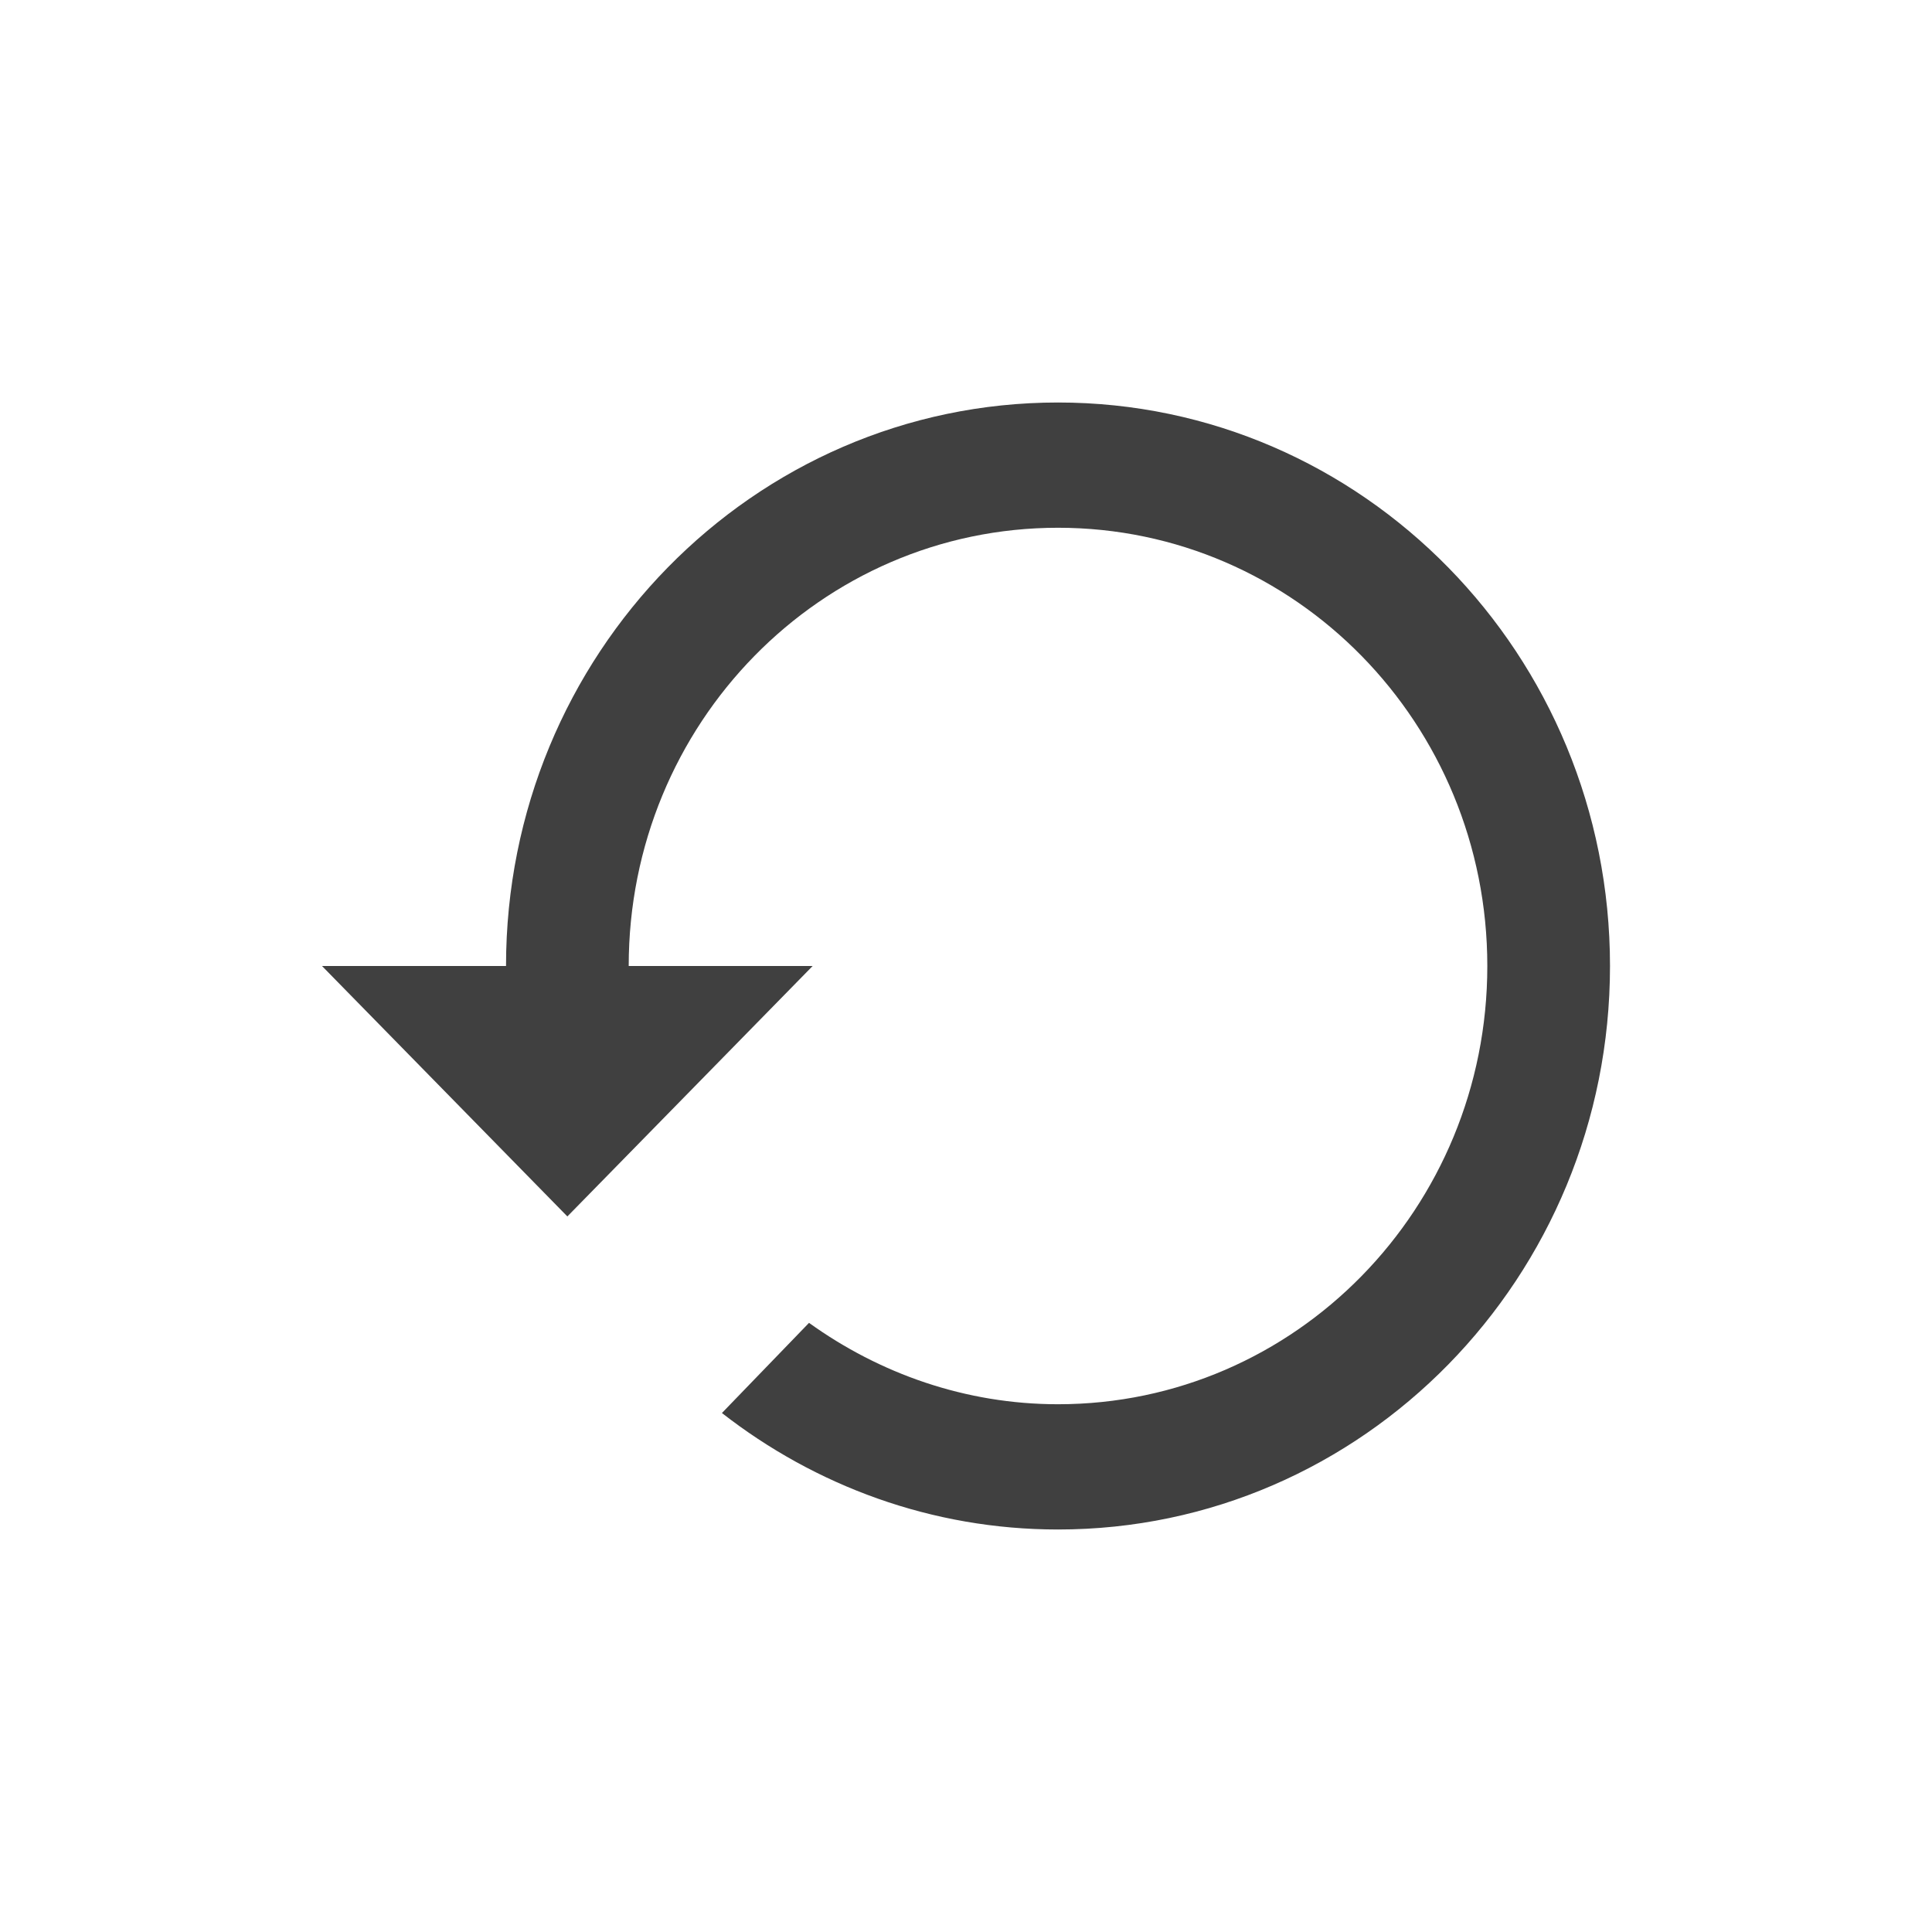
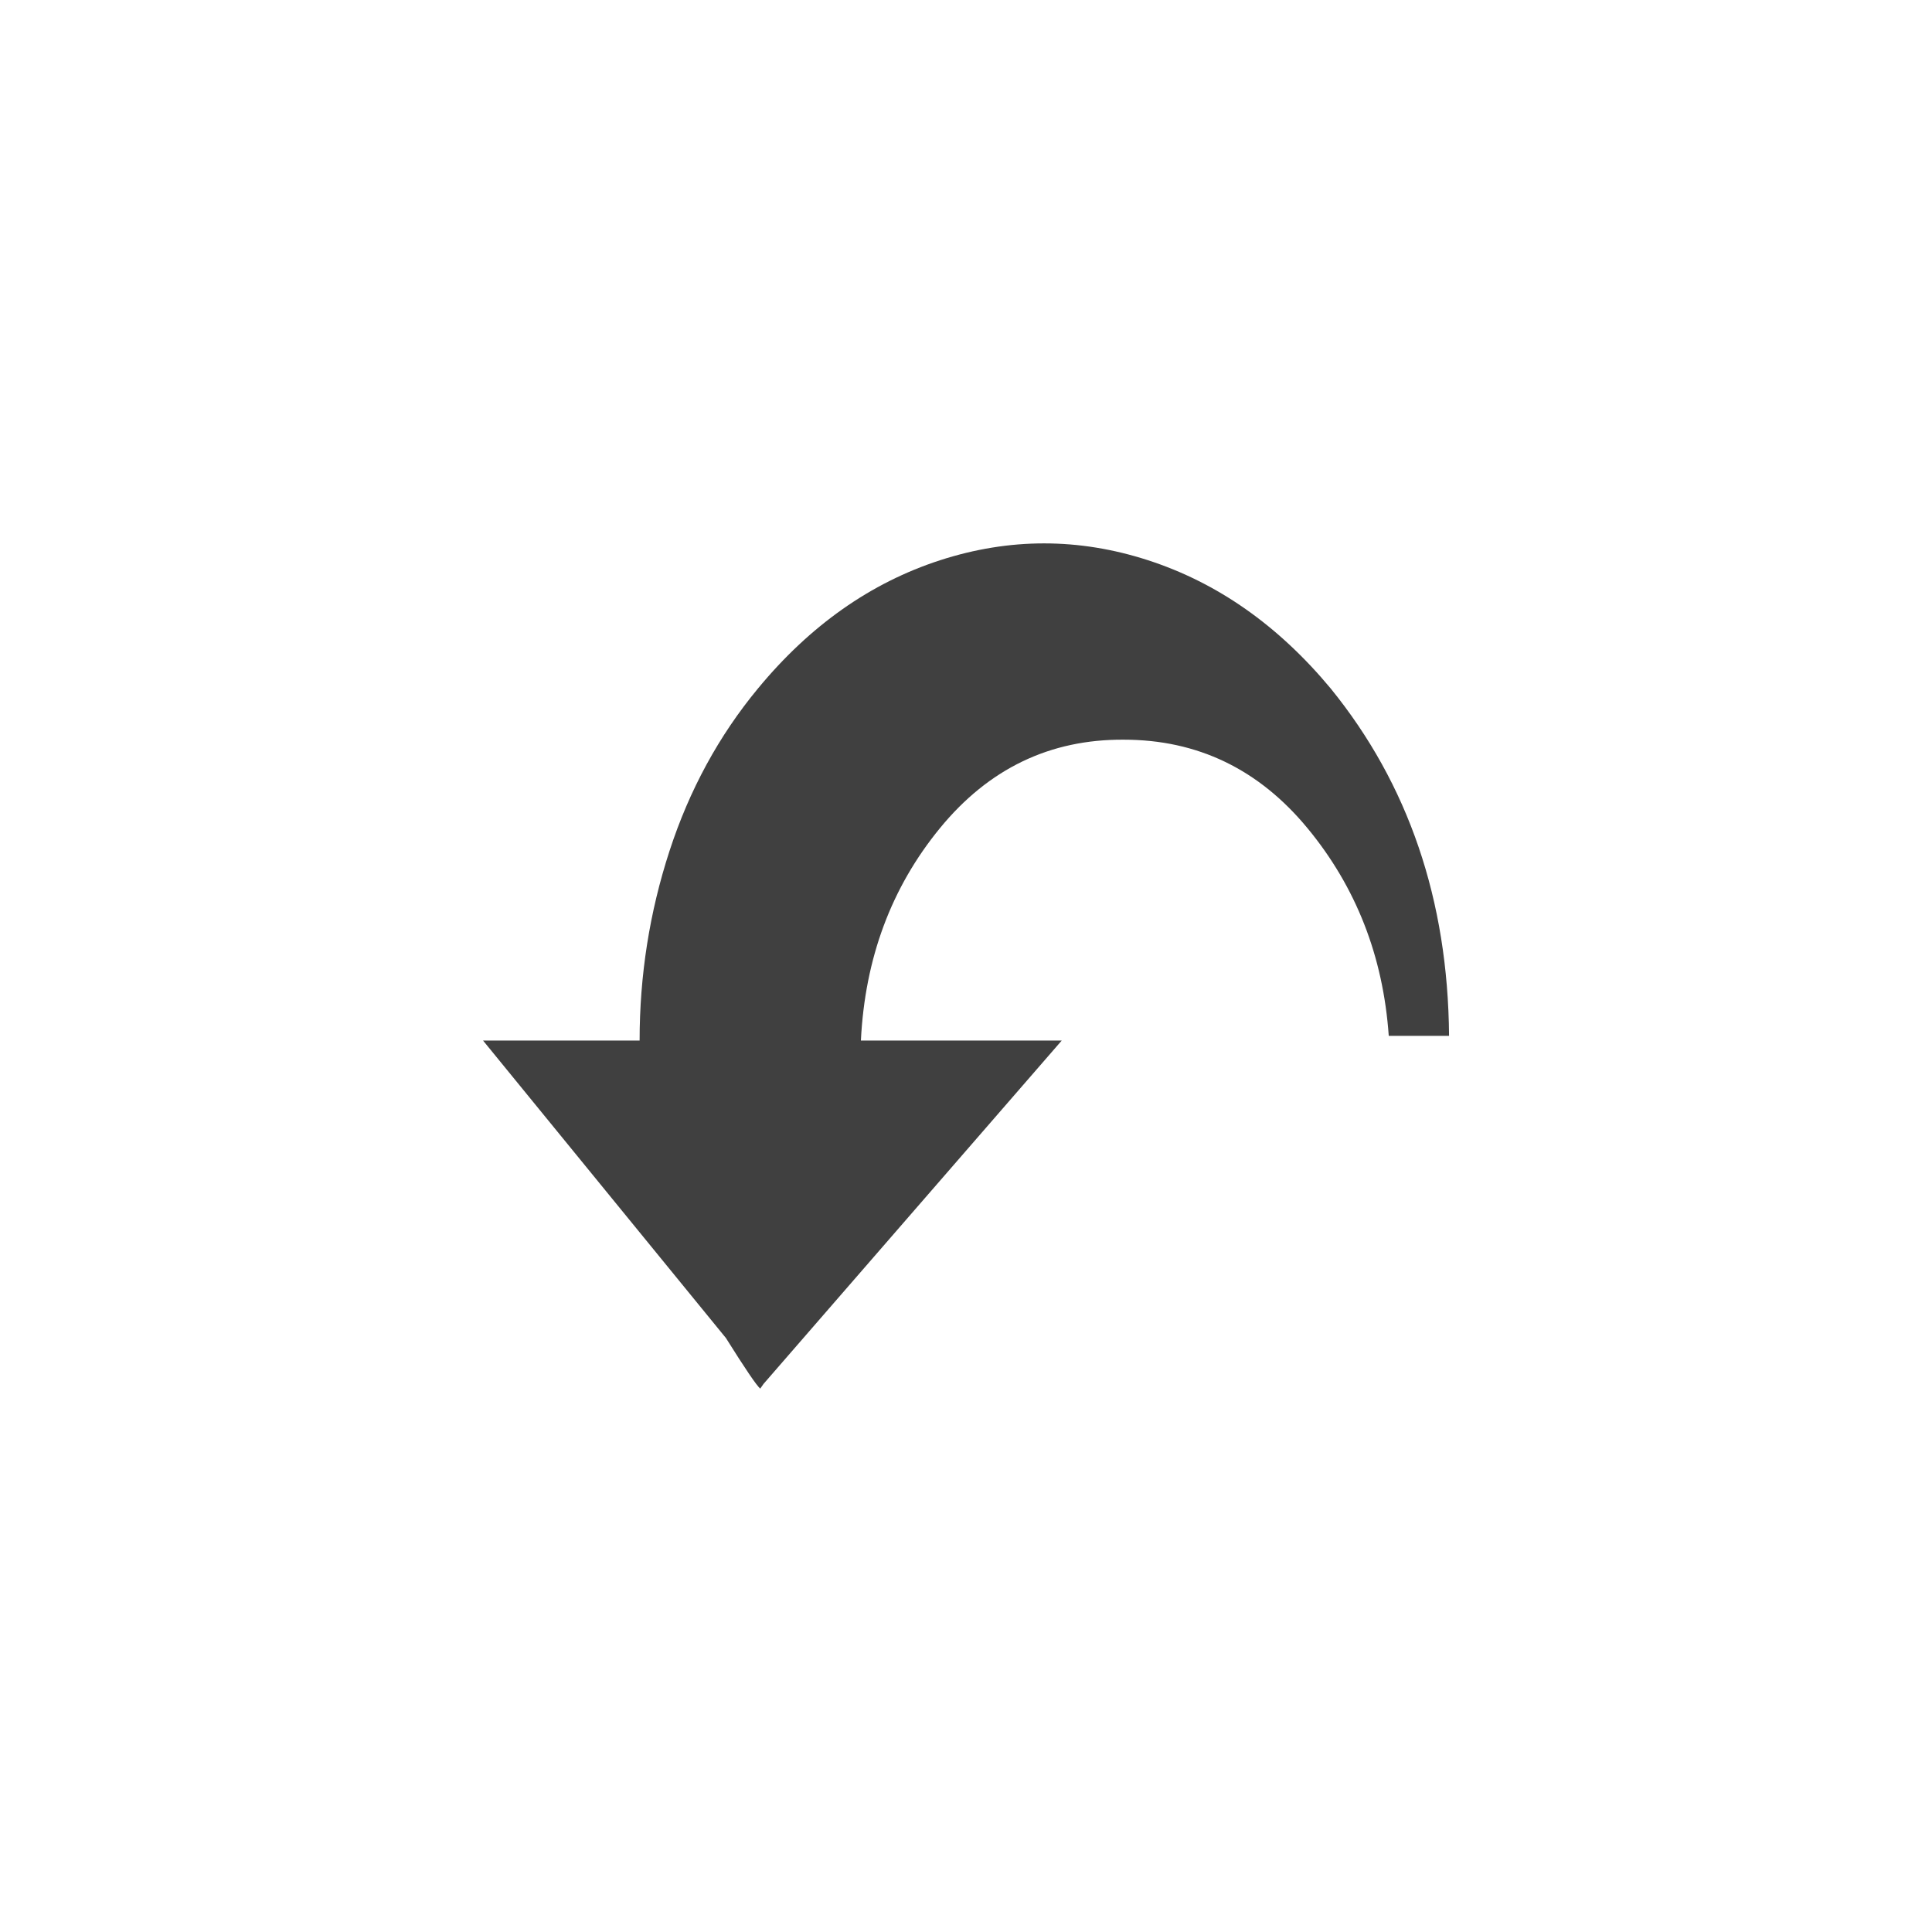
- <svg xmlns="http://www.w3.org/2000/svg" fill="#000000" height="24" viewBox="0 0 24 24" width="24" id="svg2" version="1.1">
+ <svg xmlns="http://www.w3.org/2000/svg" height="24" viewBox="0 0 24 24" width="24" id="svg2" version="1.1" fill="#000000">
  <defs id="defs10" />
-   <path d="M0 0h24v24H0z" fill="none" id="path4" />
-   <path d="M 13.143,5 C 9.356,5 6.286,8.134 6.286,12 L 4,12 7.048,15.111 10.095,12 7.81,12 c 0,-3.01 2.385,-5.444 5.333,-5.444 2.949,0 5.333,2.434 5.333,5.444 0,3.01 -2.385,5.444 -5.333,5.444 -1.15,0 -2.217,-0.381 -3.093,-1.011 l -1.082,1.12 C 10.126,18.456 11.573,19 13.143,19 16.93,19 20,15.866 20,12 20,8.134 16.93,5 13.143,5 z" id="path6" style="fill:#404040;fill-opacity:1" />
+   <path d="M0 0h24v24H0z" id="path4" fill="none" />
+   <g style="font-size:40px;font-style:normal;font-weight:normal;line-height:125%;letter-spacing:0px;word-spacing:0px;fill:#404040;fill-opacity:1;stroke:none;font-family:Sans" id="text2983" transform="matrix(0.35189,0,0,0.4290506,13.90858,15.34117)">
+     <path d="m 0.143,-14.34 c -2.604,-0.013 -4.766,0.84 -6.484,2.559 -1.719,1.719 -2.65,3.77 -2.793,6.152 l 7.09,0 -10.527,9.941 -0.117,0.137 c -0.13,-0.091 -0.534,-0.579 -1.211,-1.465 l -8.574,-8.613 5.527,0 c -6e-6,-1.888 0.352,-3.717 1.055,-5.488 0.703,-1.771 1.745,-3.34 3.125,-4.707 1.836,-1.823 3.978,-3.06 6.426,-3.711 2.448,-0.651 4.896,-0.651 7.344,0 2.448,0.651 4.596,1.888 6.445,3.711 2.747,2.773 4.141,6.126 4.18,10.059 l -2.129,0 C 9.303,-8.071 8.346,-10.076 6.627,-11.782 4.908,-13.487 2.747,-14.34 0.143,-14.34" style="font-variant:normal;font-stretch:normal;fill:#404040;fill-opacity:1;font-family:Kontur-Iconic;-inkscape-font-specification:Kontur-Iconic" id="path2988" />
+   </g>
</svg>
